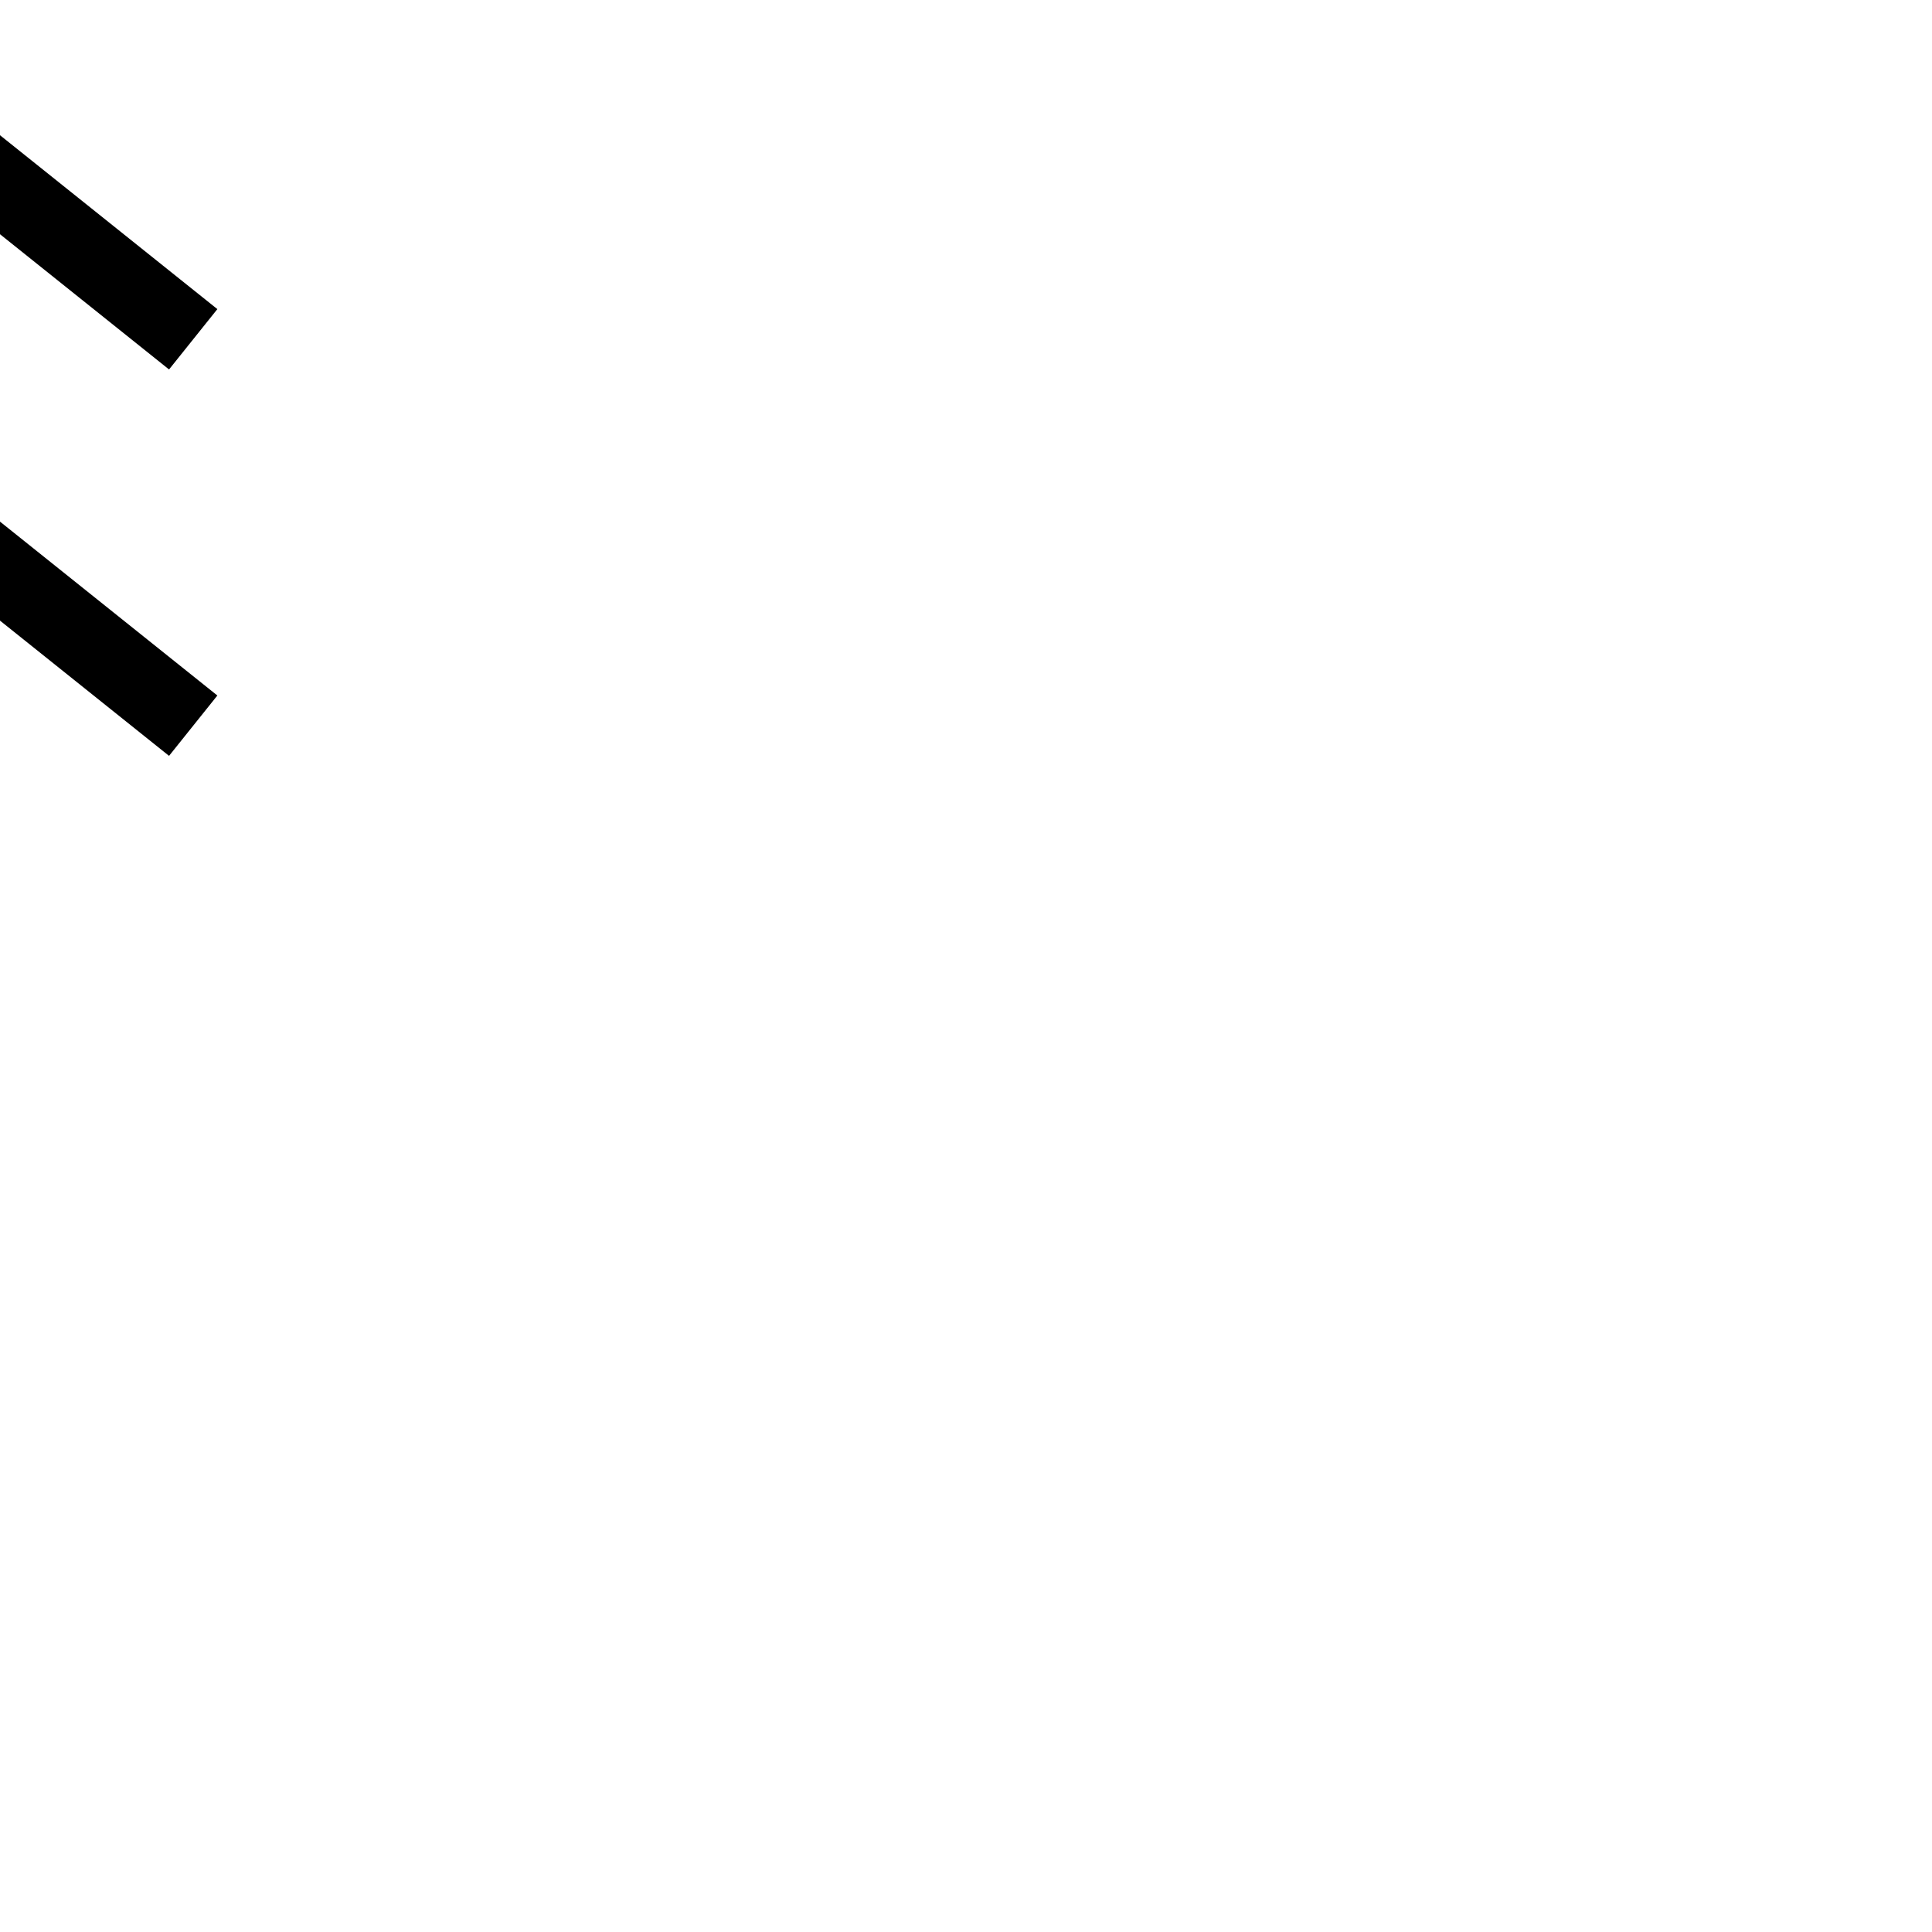
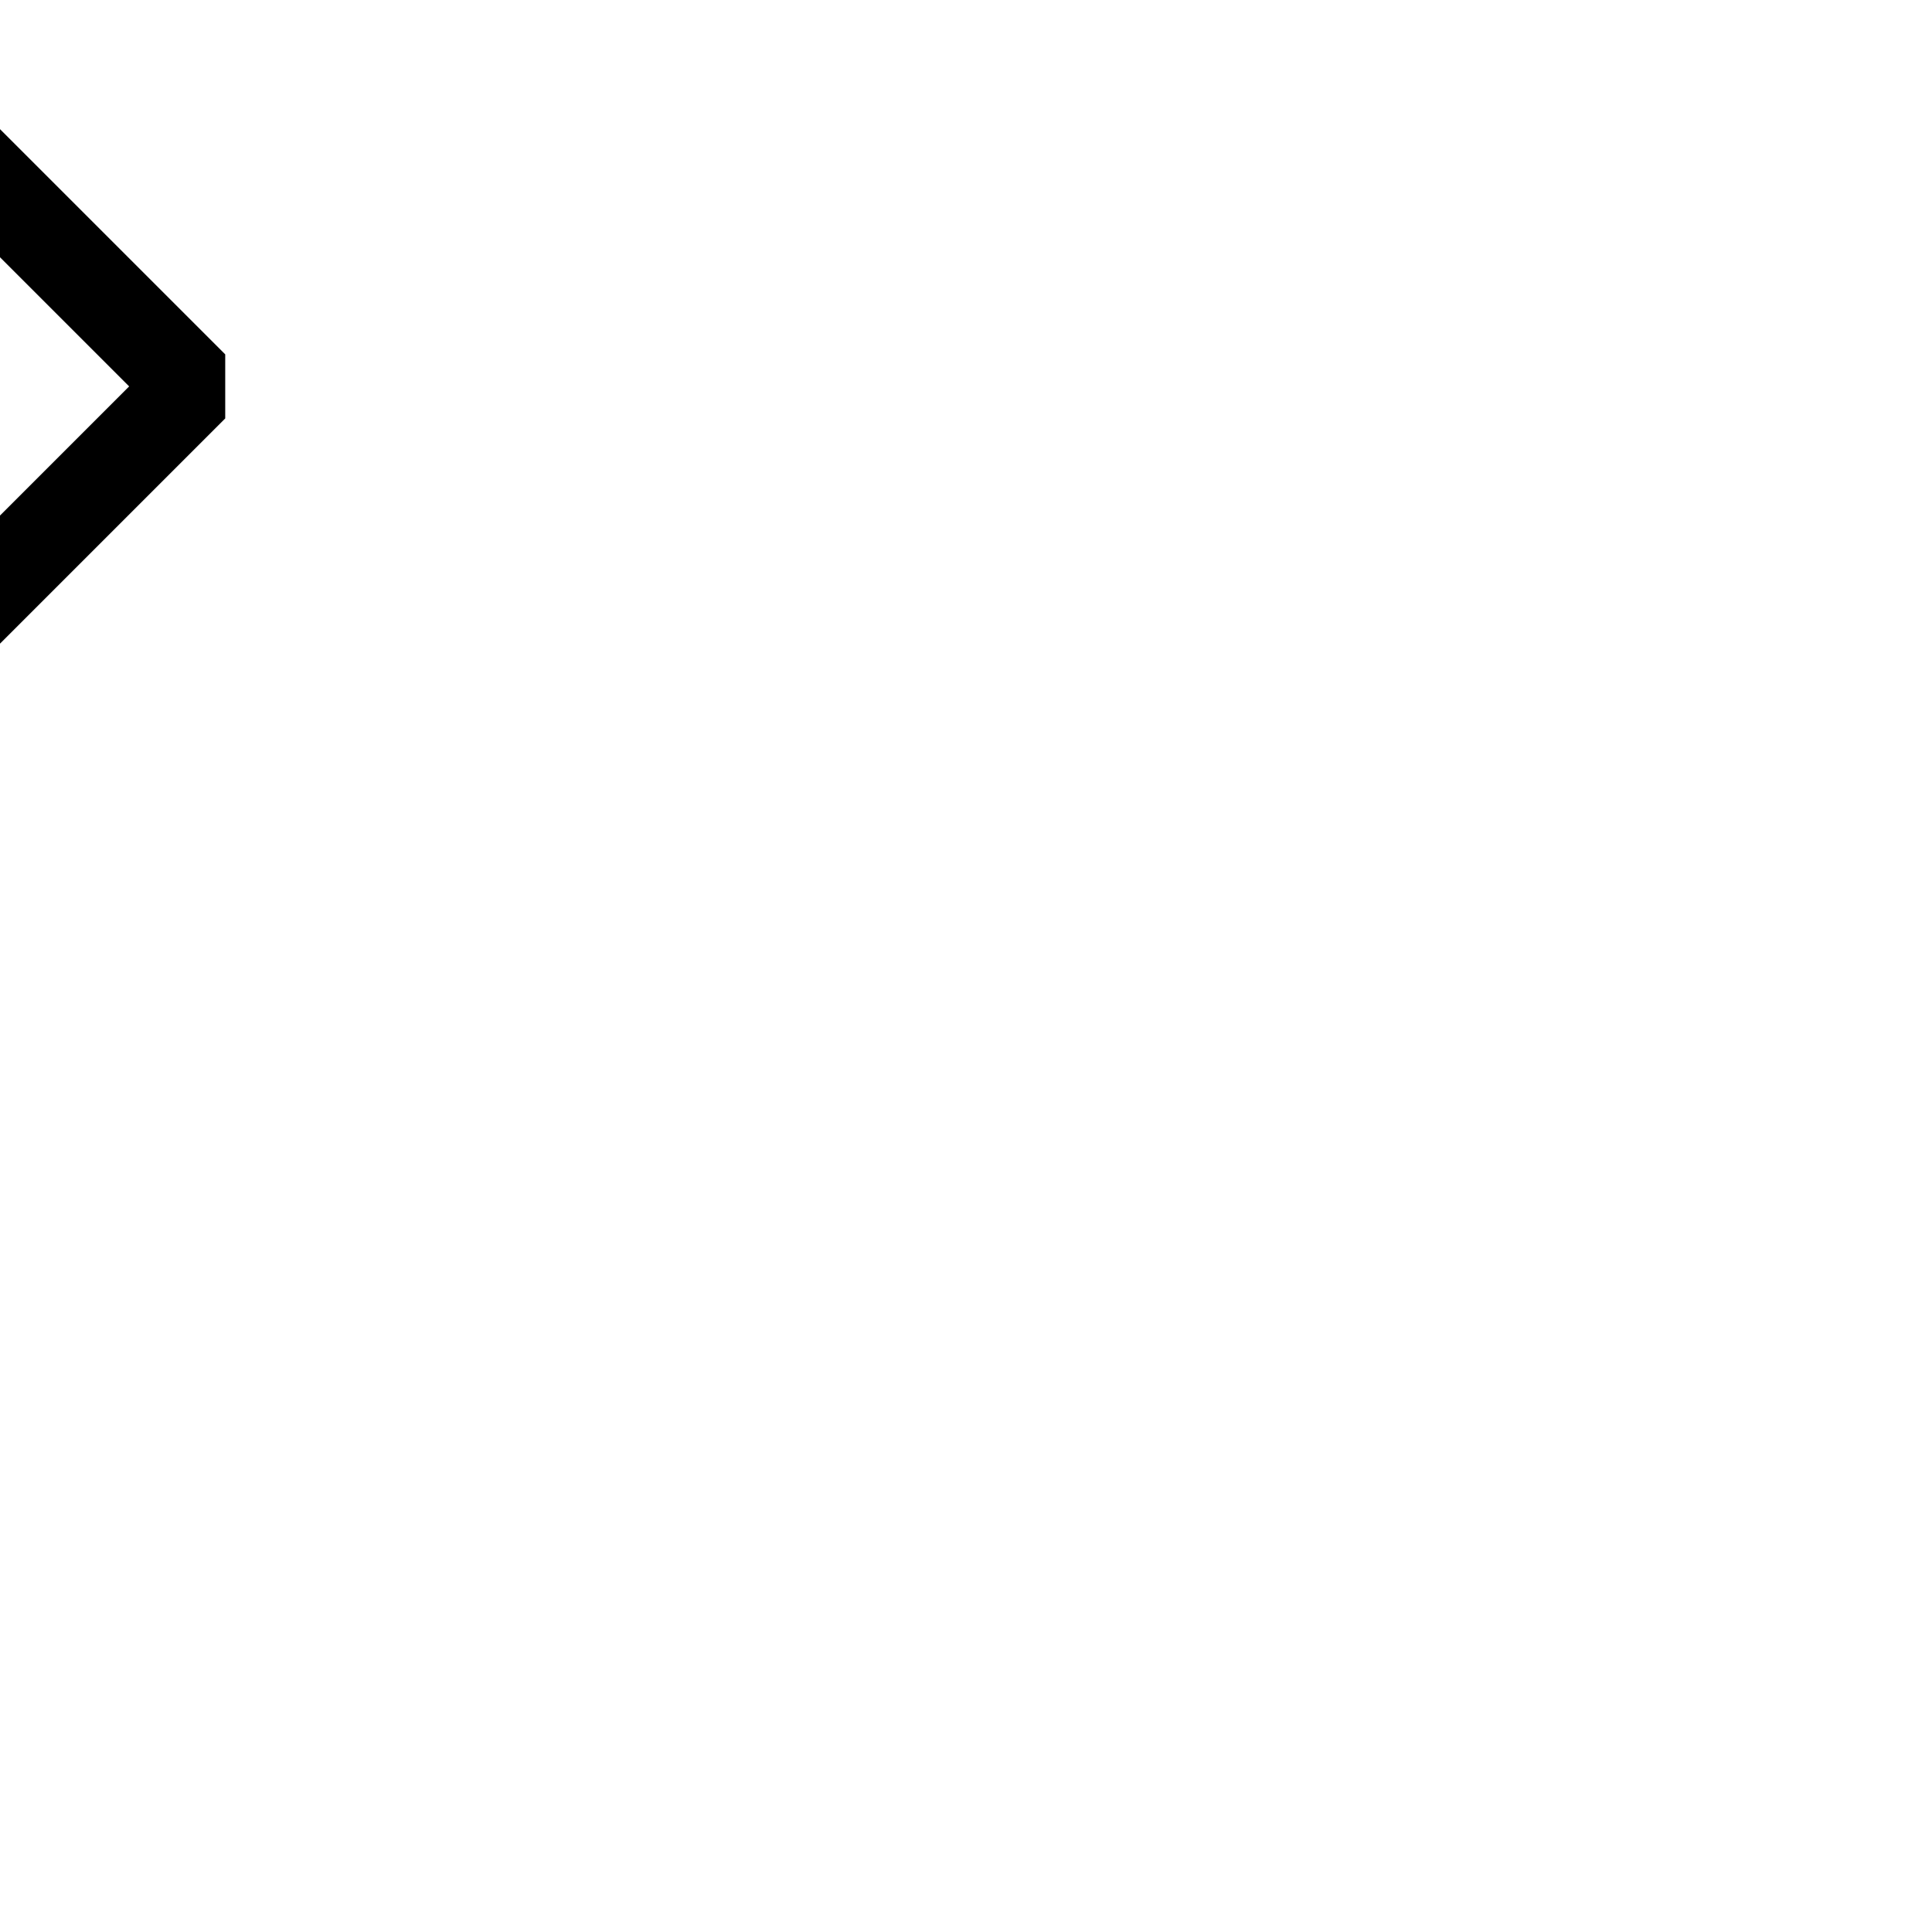
<svg xmlns="http://www.w3.org/2000/svg" width="100" height="100" viewBox="0 0 100 100" version="1.1" id="svg1035">
  <defs id="defs1032" />
  <g id="layer1">
-     <g id="path5173">
-       <path style="color:#000000;fill:#000000;fill-opacity:0;stroke-width:4;stroke-linejoin:bevel;-inkscape-stroke:none" d="M -10,1.562 10,17.562" id="path5188" />
-       <path style="color:#000000;fill:#000000;stroke-linejoin:bevel;-inkscape-stroke:none" d="m -8.75,0 -2.5,3.123 20,16 L 11.25,16 Z" id="path5190" />
+     <g id="path4787" style="stroke-width:4.688;stroke-dasharray:none">
+       <path style="color:#000000;fill:#000000;fill-opacity:0;stroke-width:4.688;stroke-linejoin:bevel;stroke-dasharray:none" d="m -10,1.414 20,20 -20,20" id="path4989" />
    </g>
-     <g id="g5258" transform="translate(0,20)">
-       <path style="color:#000000;fill:#000000;fill-opacity:0;stroke-width:4;stroke-linejoin:bevel;-inkscape-stroke:none" d="M -10,1.562 10,17.562" id="path5254" />
-       <path style="color:#000000;fill:#000000;stroke-linejoin:bevel;-inkscape-stroke:none" d="m -8.75,0 -2.5,3.123 20,16 L 11.25,16 Z" id="path5256" />
-     </g>
+     <path style="fill:none;stroke:#000000;stroke-width:4.688;stroke-linejoin:bevel" d="M -10,0 10,20 -10,40" id="path6064" />
  </g>
</svg>
